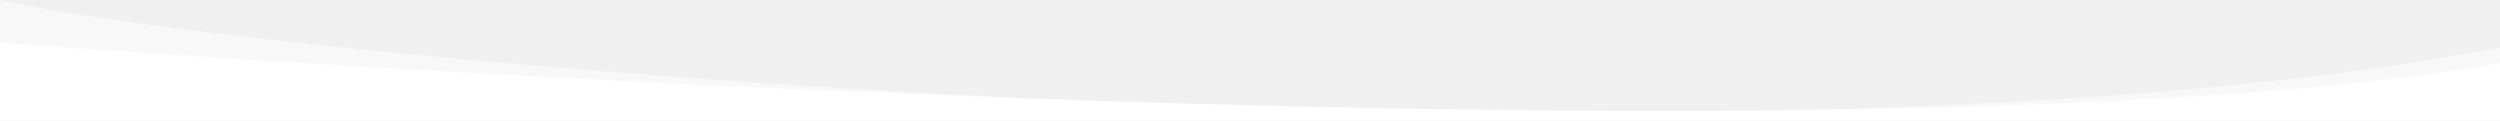
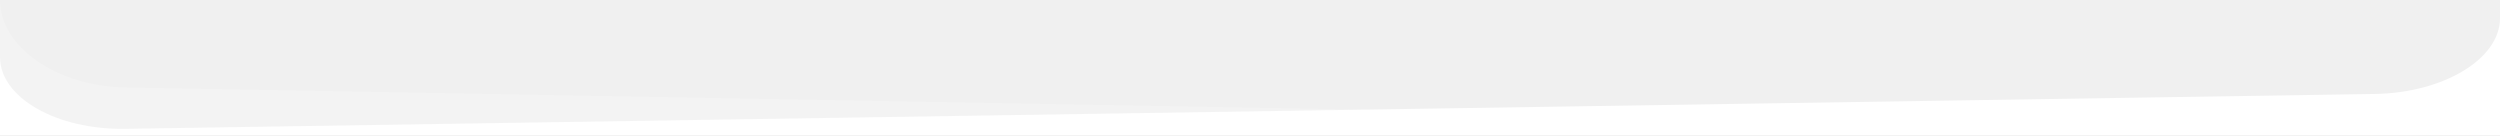
- <svg xmlns="http://www.w3.org/2000/svg" xml:space="preserve" width="270.933mm" height="13.062mm" version="1.1" style="shape-rendering:geometricPrecision; text-rendering:geometricPrecision; image-rendering:optimizeQuality; fill-rule:evenodd; clip-rule:evenodd" viewBox="0 0 27093.32 1306.15">
+ <svg xmlns="http://www.w3.org/2000/svg" xml:space="preserve" width="297mm" height="16.064mm" version="1.1" style="shape-rendering:geometricPrecision; text-rendering:geometricPrecision; image-rendering:optimizeQuality; fill-rule:evenodd; clip-rule:evenodd" viewBox="0 0 29698.94 1606.38">
  <defs>
    <style type="text/css">
   
-     .fil1 {fill:white}
-     .fil0 {fill:white;fill-opacity:0.502}
+     .fil0 {fill:white}
+     .fil1 {fill:white;fill-opacity:0.2}
   
  </style>
  </defs>
  <g id="Camada_x0020_1">
-     <path class="fil0" d="M-0 0c2925.03,661.62 19076.45,2068.49 27093.32,514.41l0 791.74 -27093.32 0 0 -1306.15z" />
-     <path class="fil1" d="M-0 463.18c0,0 19658.53,1502.5 27093.32,221.99l0 620.98 -27093.32 0 0 -842.97z" />
+     <path class="fil0" d="M29698.94 218.38l0 1388 -29698.94 0 0 -927.74c0,481.18 669.74,864.49 1488.31,851.8l26722.32 -414.14c818.58,-12.68 1488.32,-416.75 1488.32,-897.93z" />
+     <path class="fil1" d="M-0 0l0 1606.38 29698.94 0 0 -1073.7c0,556.89 -669.74,1000.5 -1488.31,985.82l-26722.32 -479.3c-818.58,-14.67 -1488.32,-482.31 -1488.32,-1039.2z" />
  </g>
</svg>
